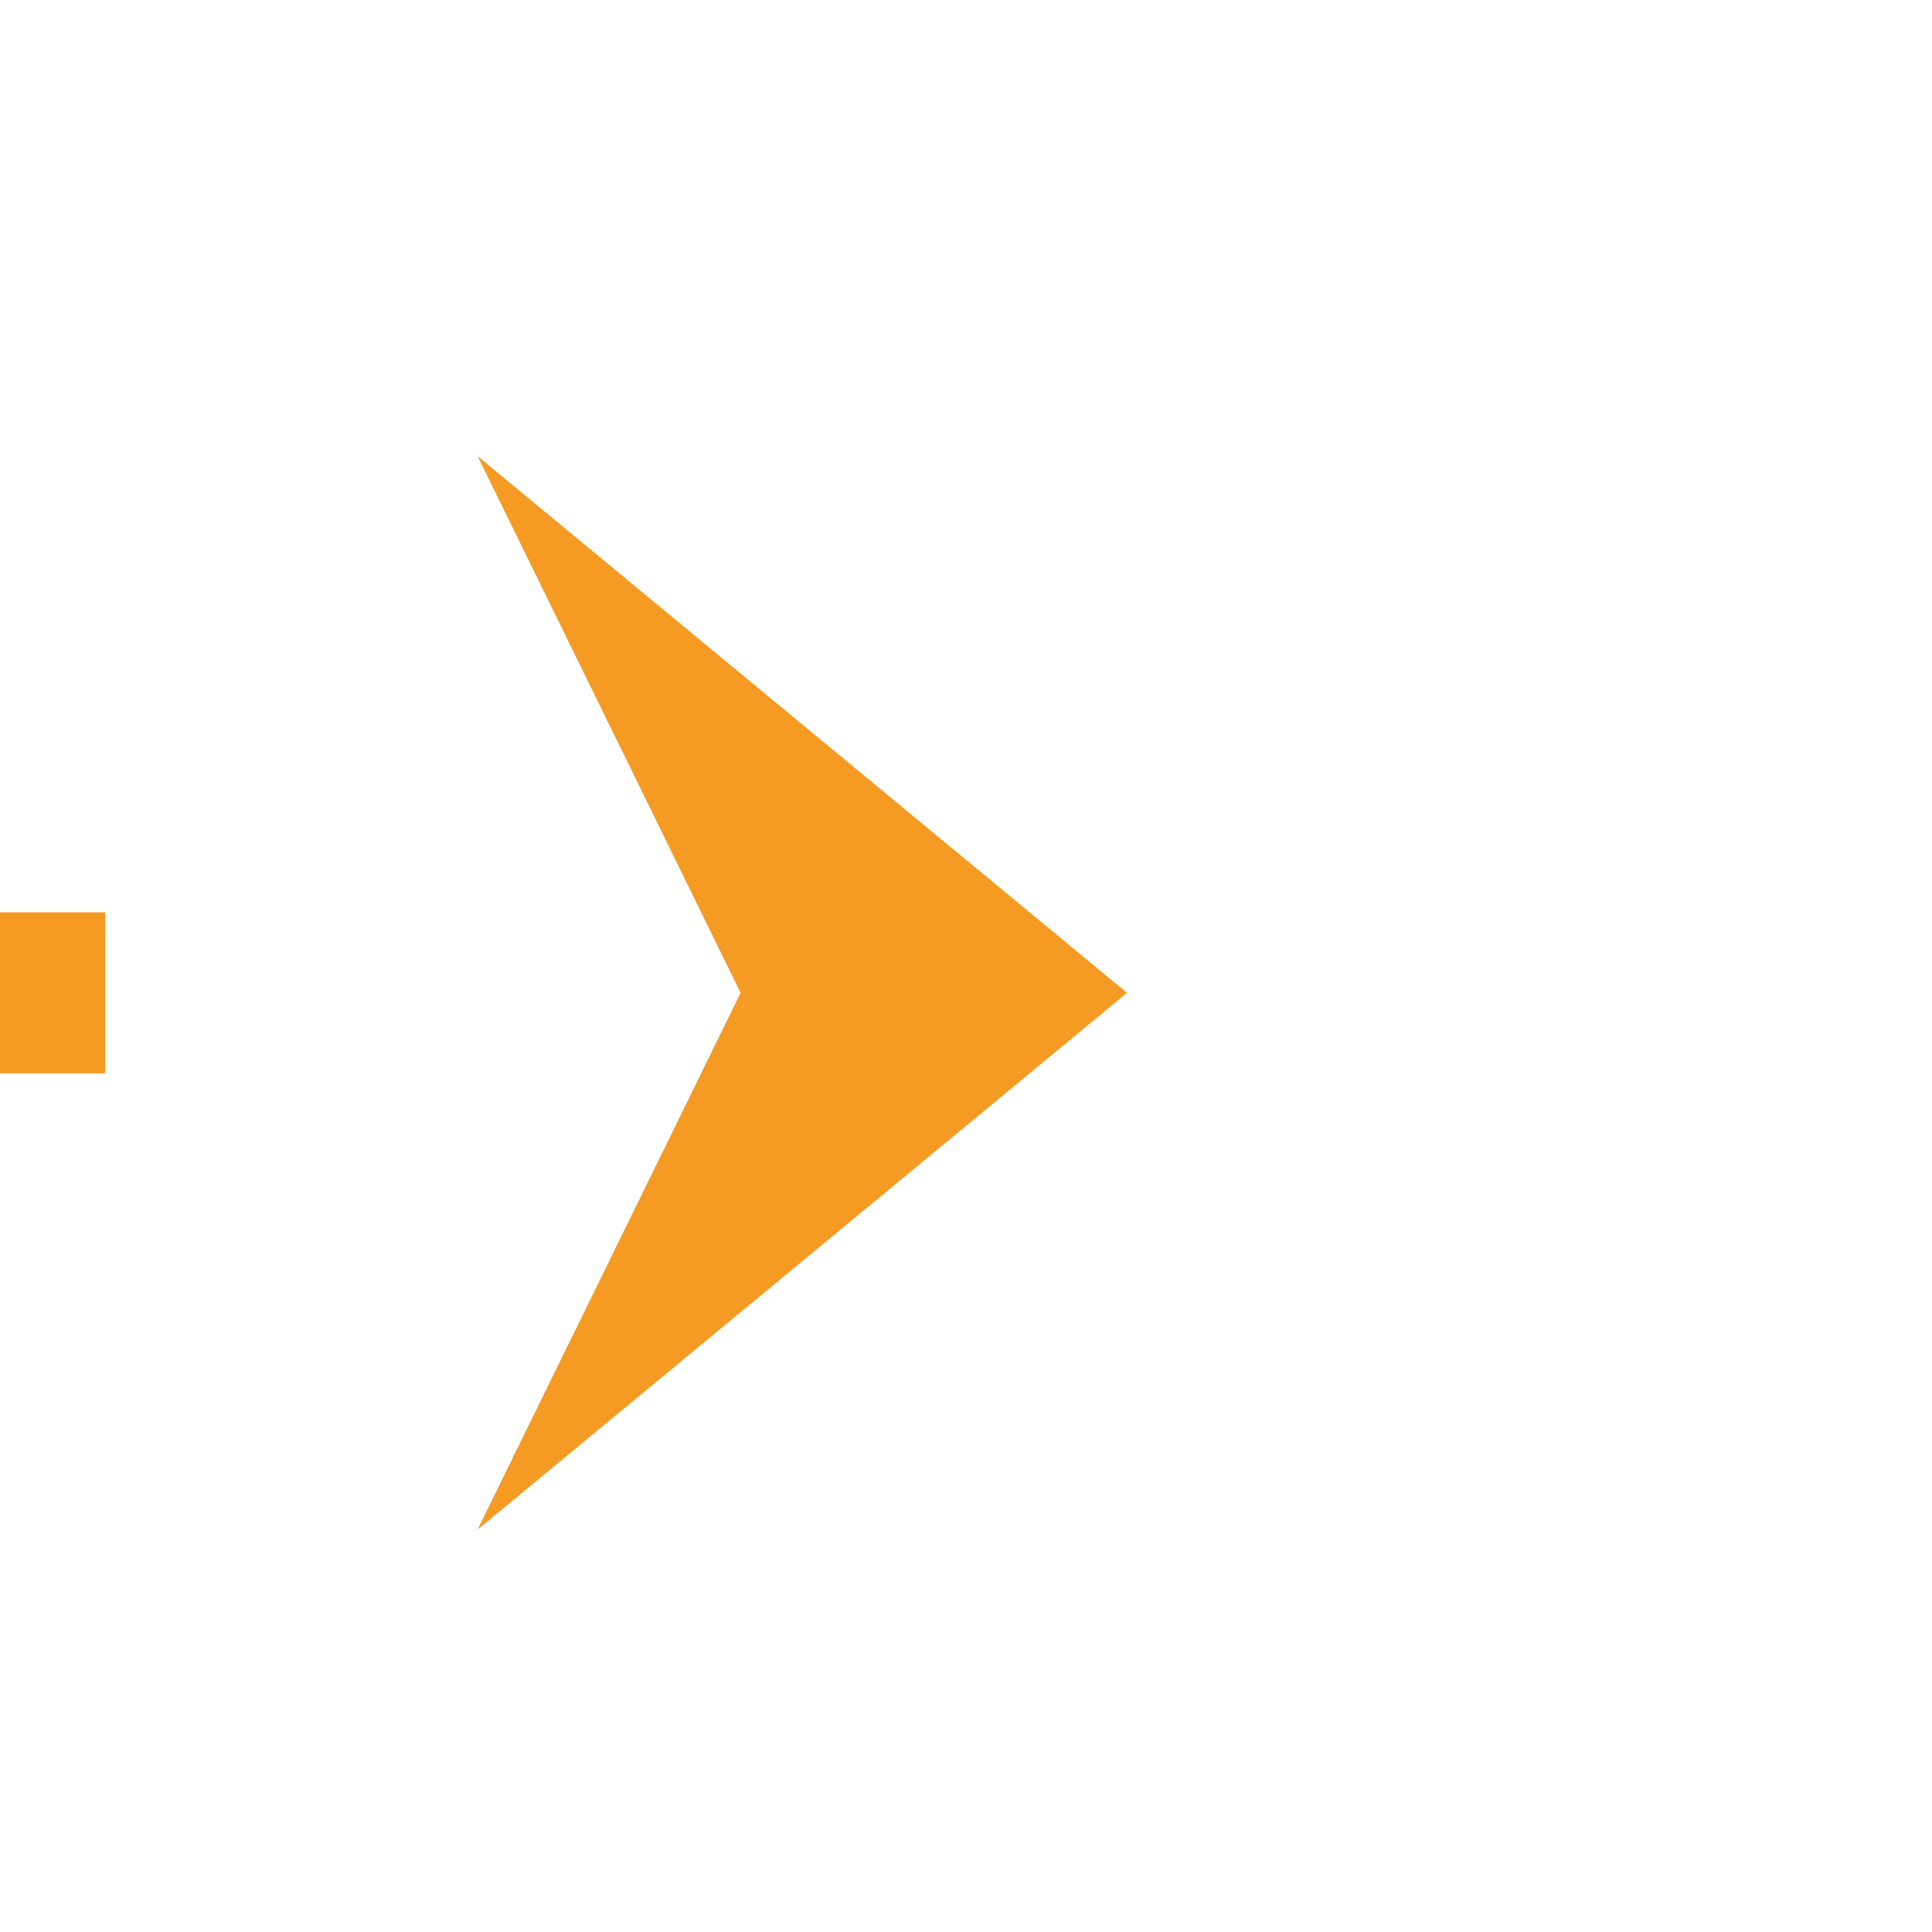
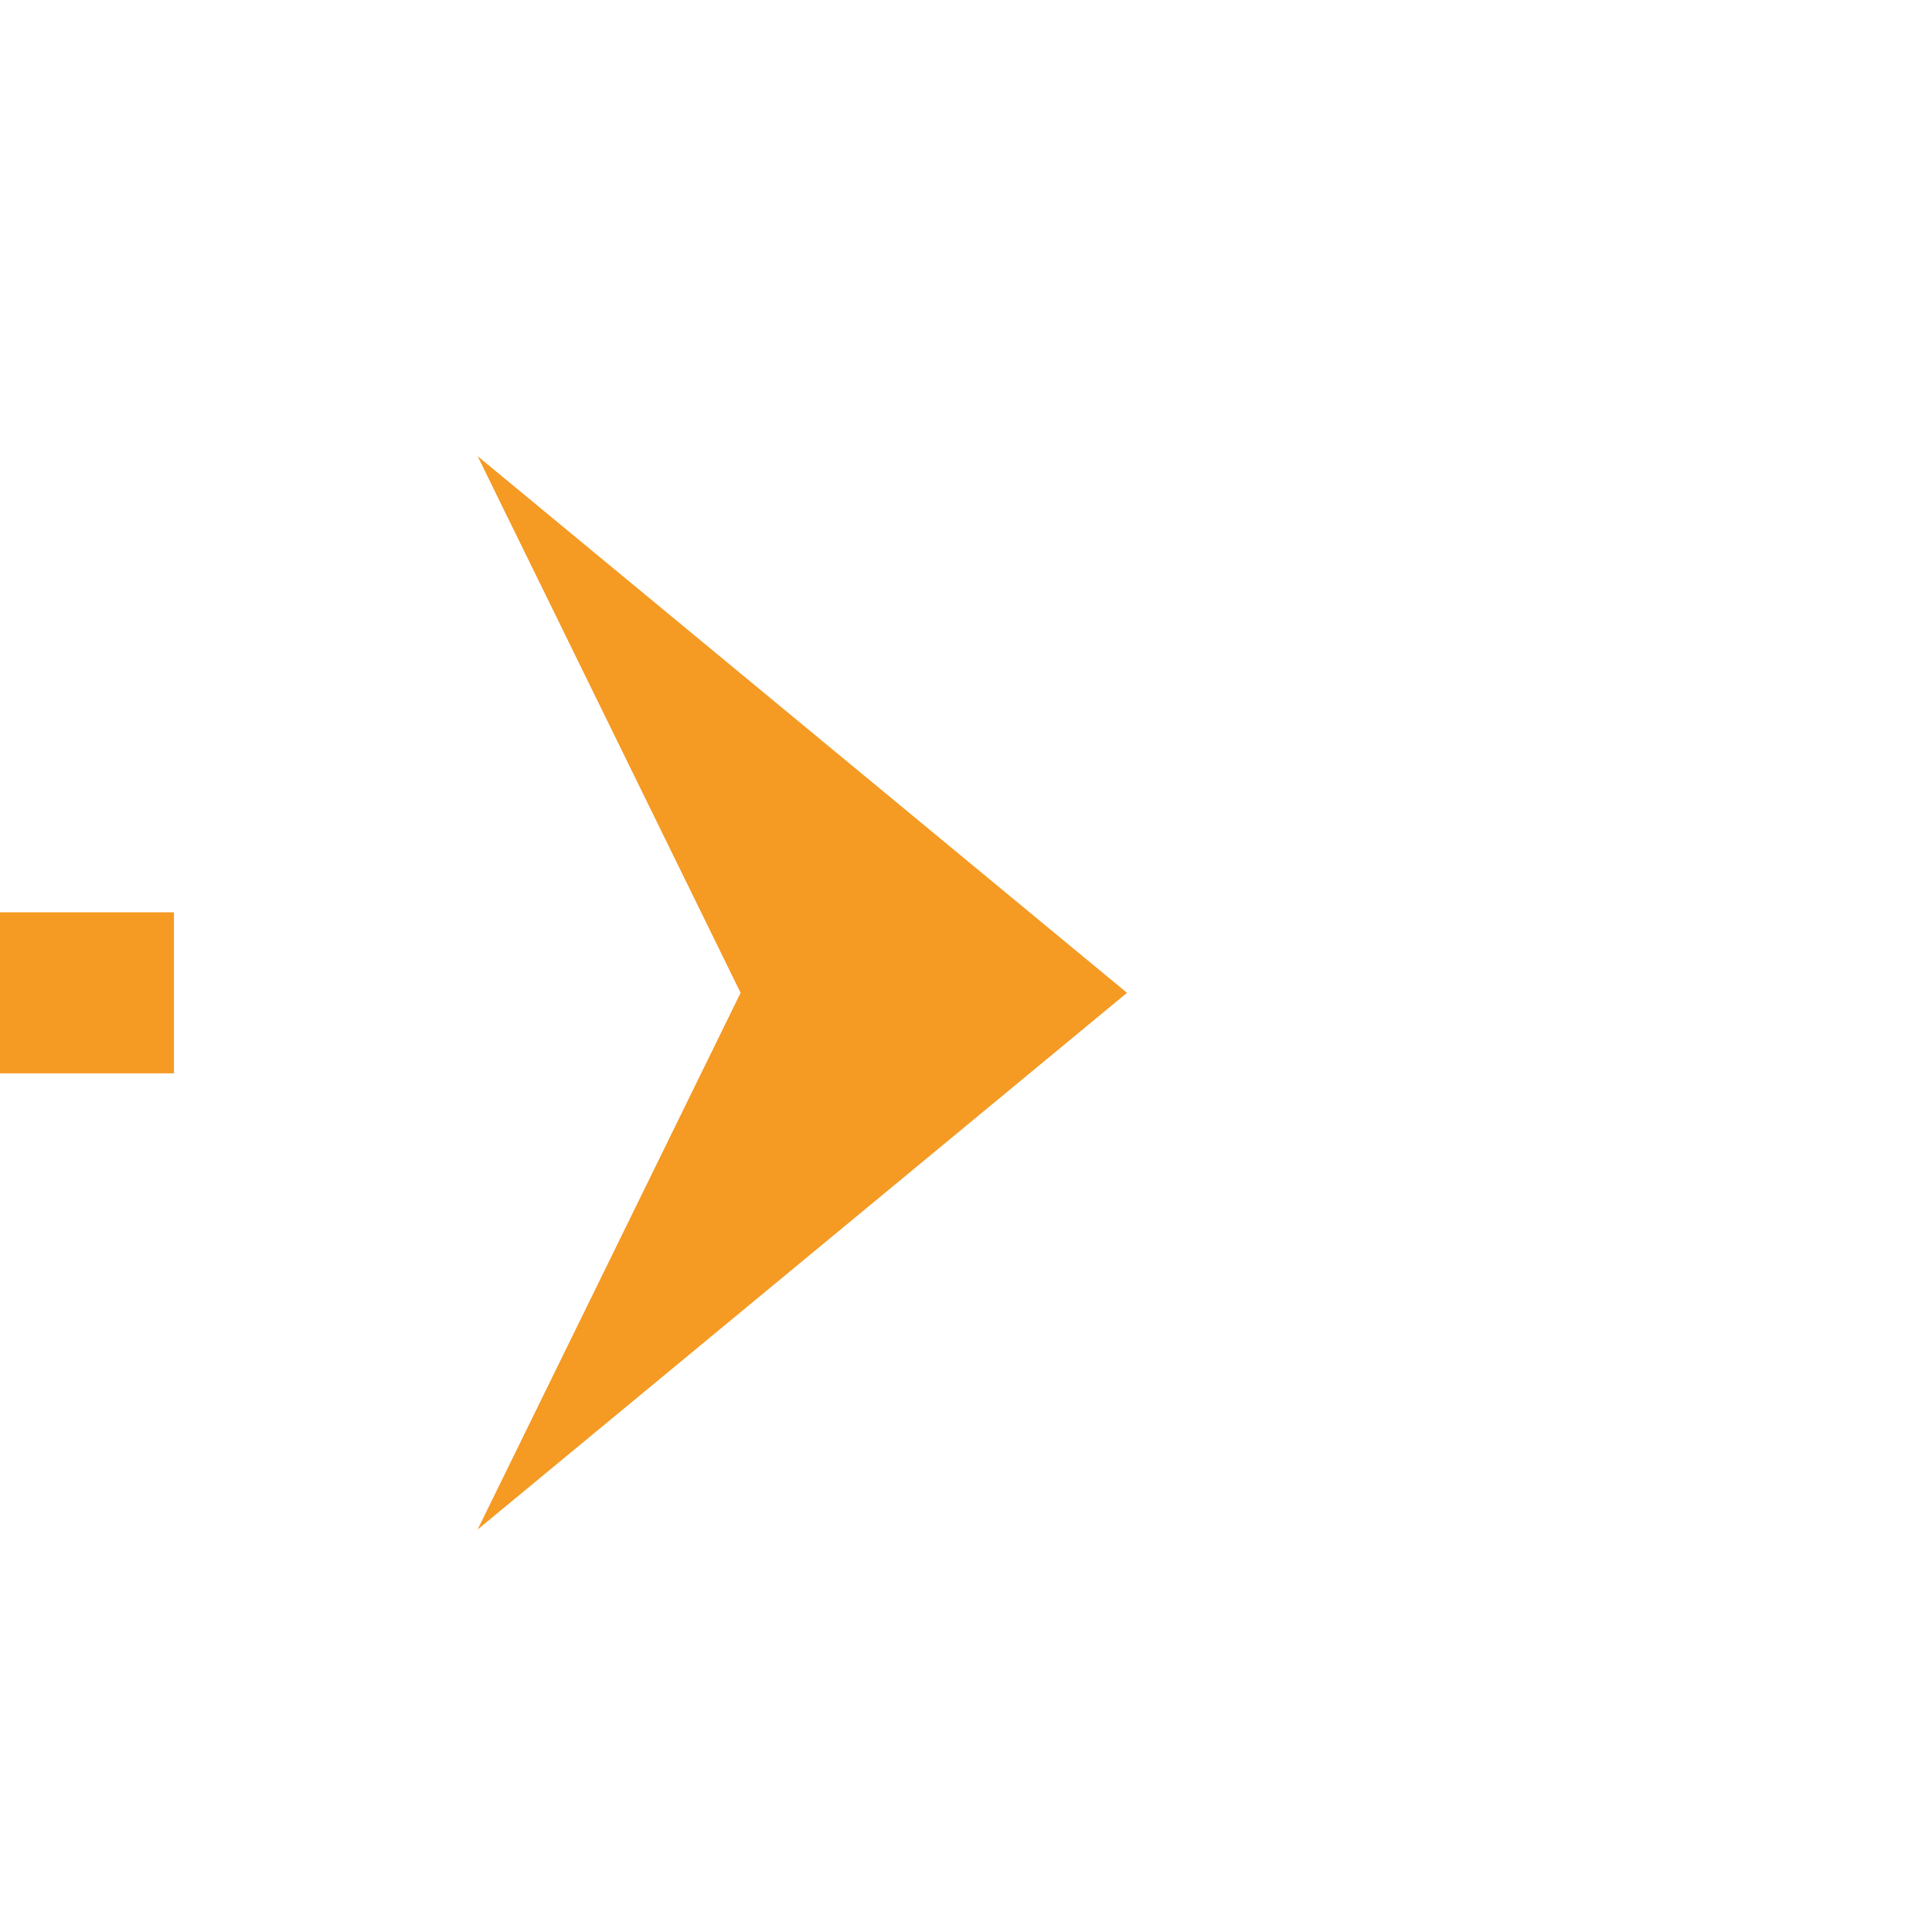
- <svg xmlns="http://www.w3.org/2000/svg" version="1.1" width="36px" height="36px" preserveAspectRatio="xMinYMid meet" viewBox="1541 359  36 34">
-   <path d="M 1400 375.5  L 1480.5 375.5  A 0.5 0.5 0 0 1 1481.5 376 A 0.5 0.5 0 0 0 1482 376.5 L 1559 376.5  " stroke-width="3" stroke-dasharray="27,12" stroke="#f59a23" fill="none" />
-   <path d="M 1549.9 386.5  L 1562 376.5  L 1549.9 366.5  L 1554.8 376.5  L 1549.9 386.5  Z " fill-rule="nonzero" fill="#f59a23" stroke="none" />
+ <svg xmlns="http://www.w3.org/2000/svg" version="1.1" width="36px" height="36px" preserveAspectRatio="xMinYMid meet" viewBox="1541 311  36 34">
+   <path d="M 1375 346.5  L 1463 346.5  A 5 5 0 0 0 1468.5 341.5 L 1468.5 333  A 5 5 0 0 1 1473.5 328.5 L 1559 328.5  " stroke-width="3" stroke-dasharray="27,12" stroke="#f59a23" fill="none" />
+   <path d="M 1549.9 338.5  L 1562 328.5  L 1549.9 318.5  L 1554.8 328.5  L 1549.9 338.5  Z " fill-rule="nonzero" fill="#f59a23" stroke="none" />
</svg>
